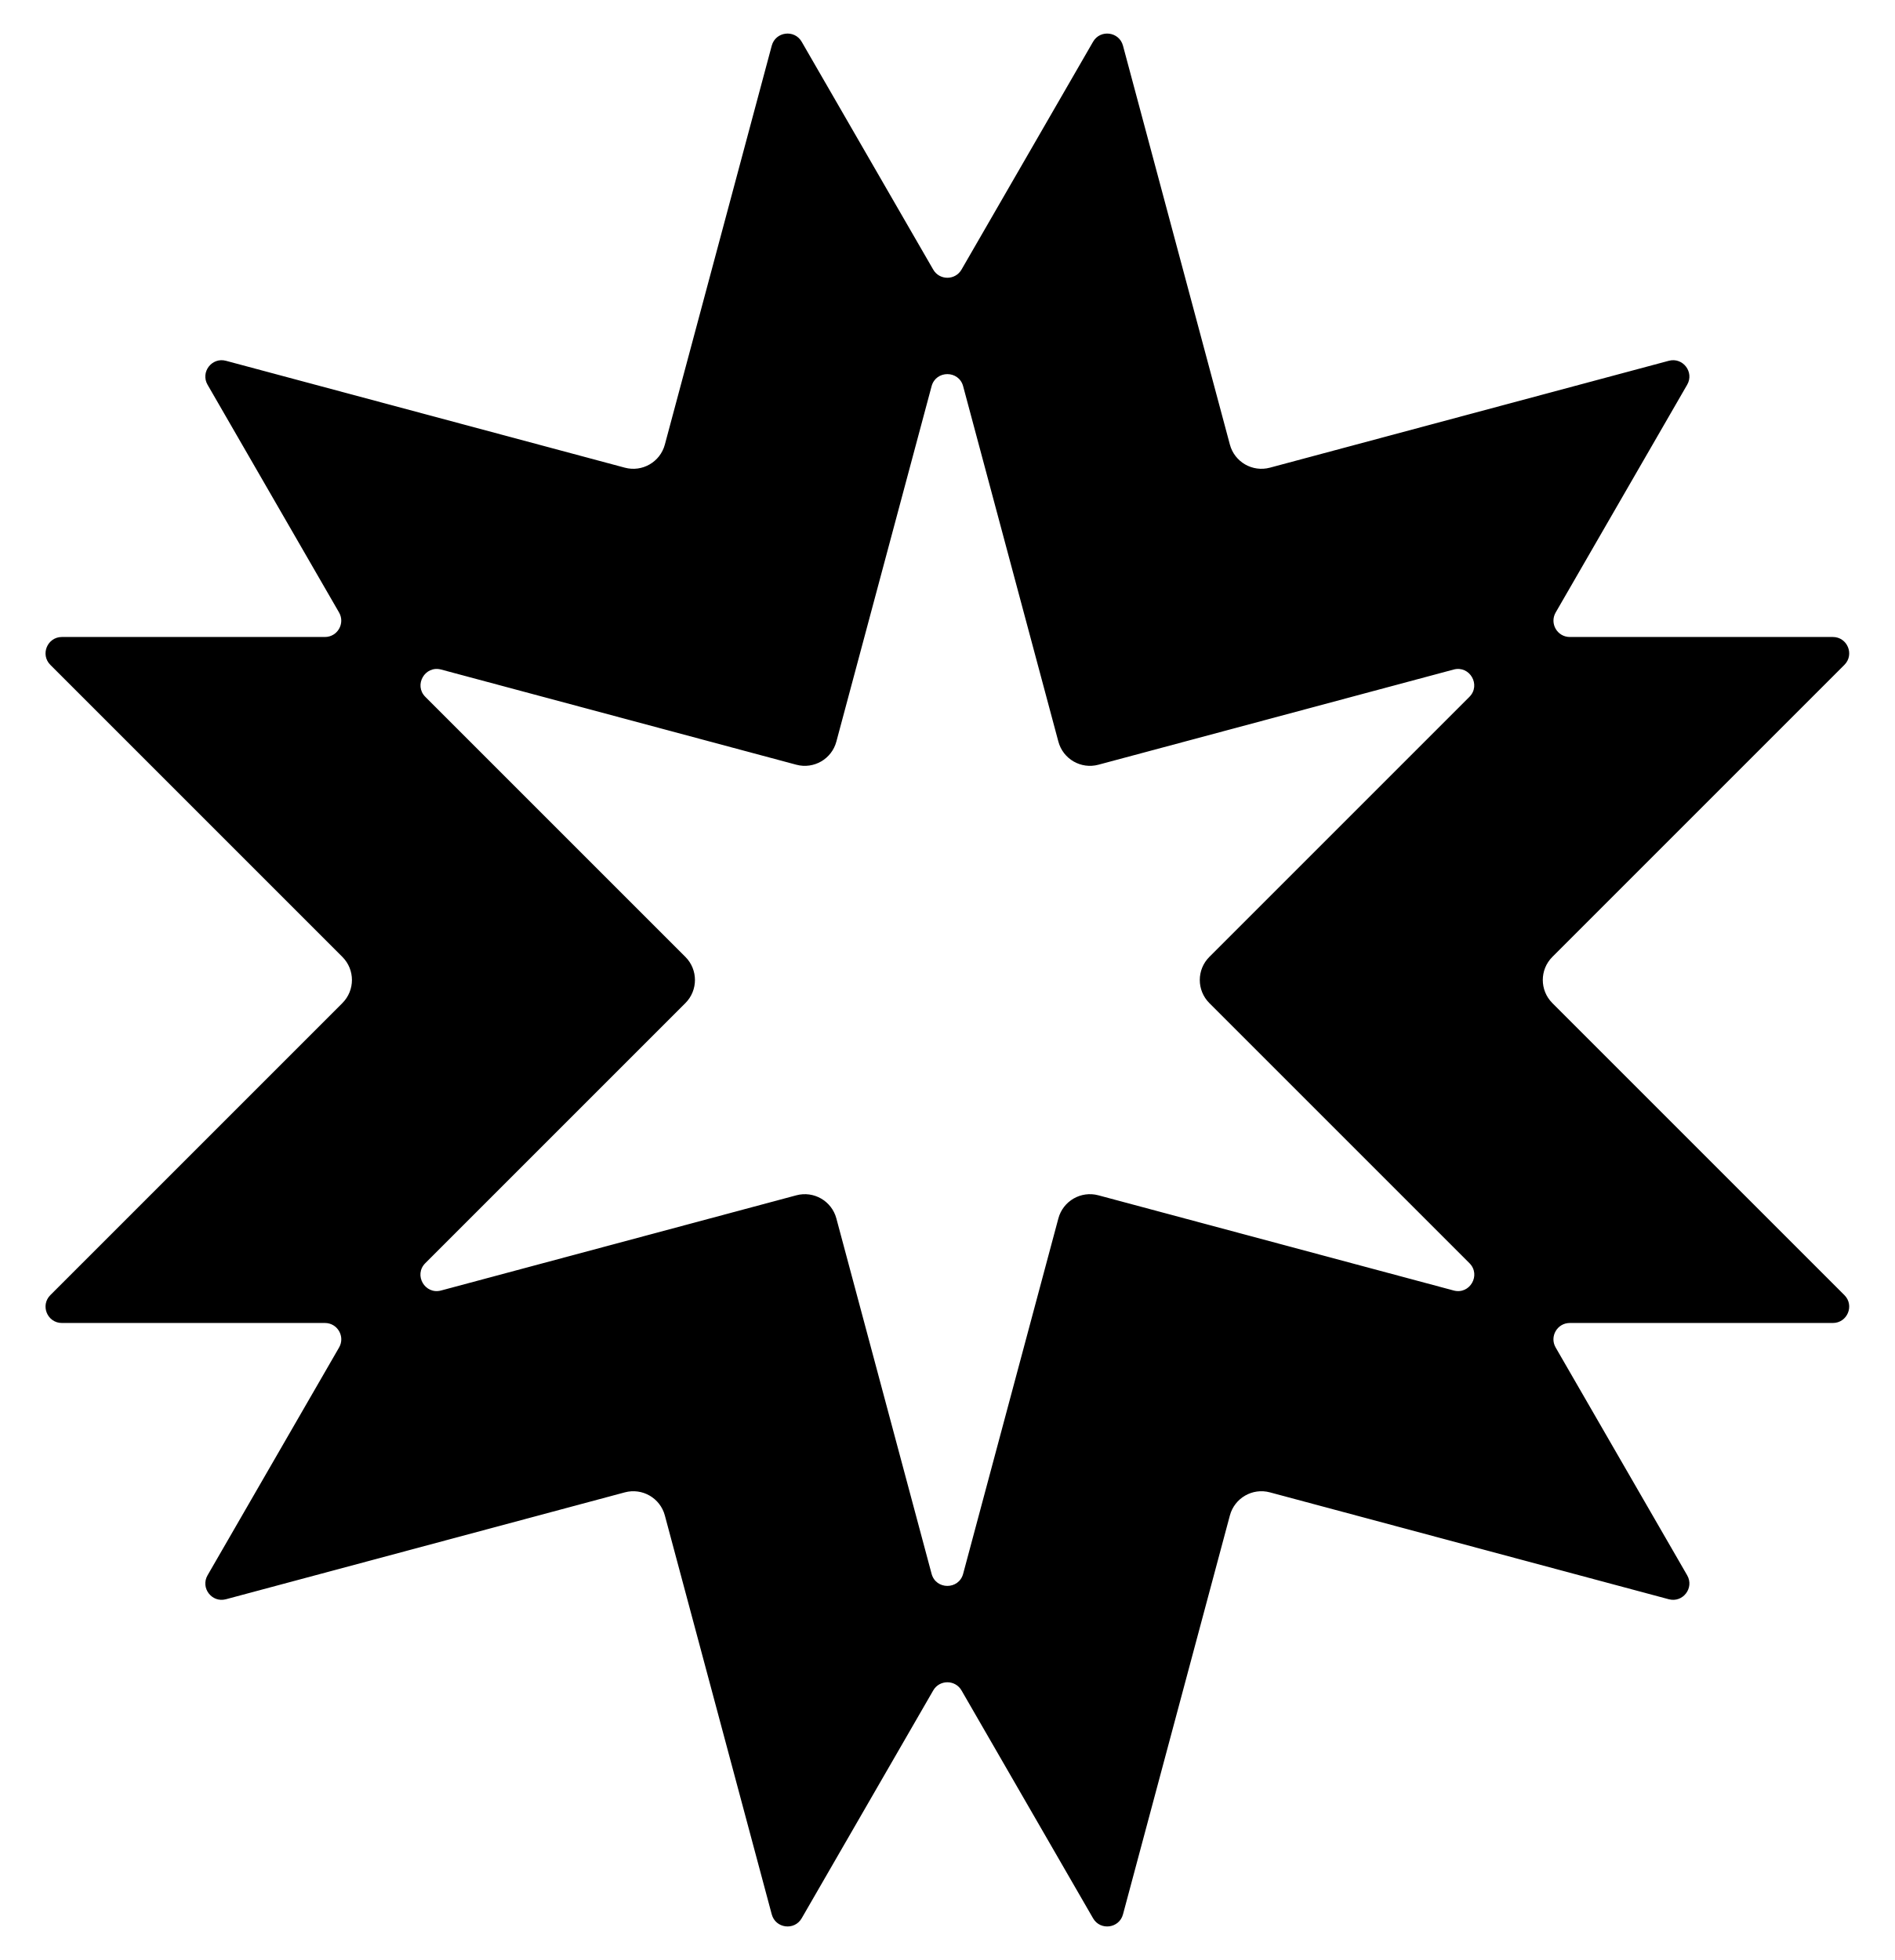
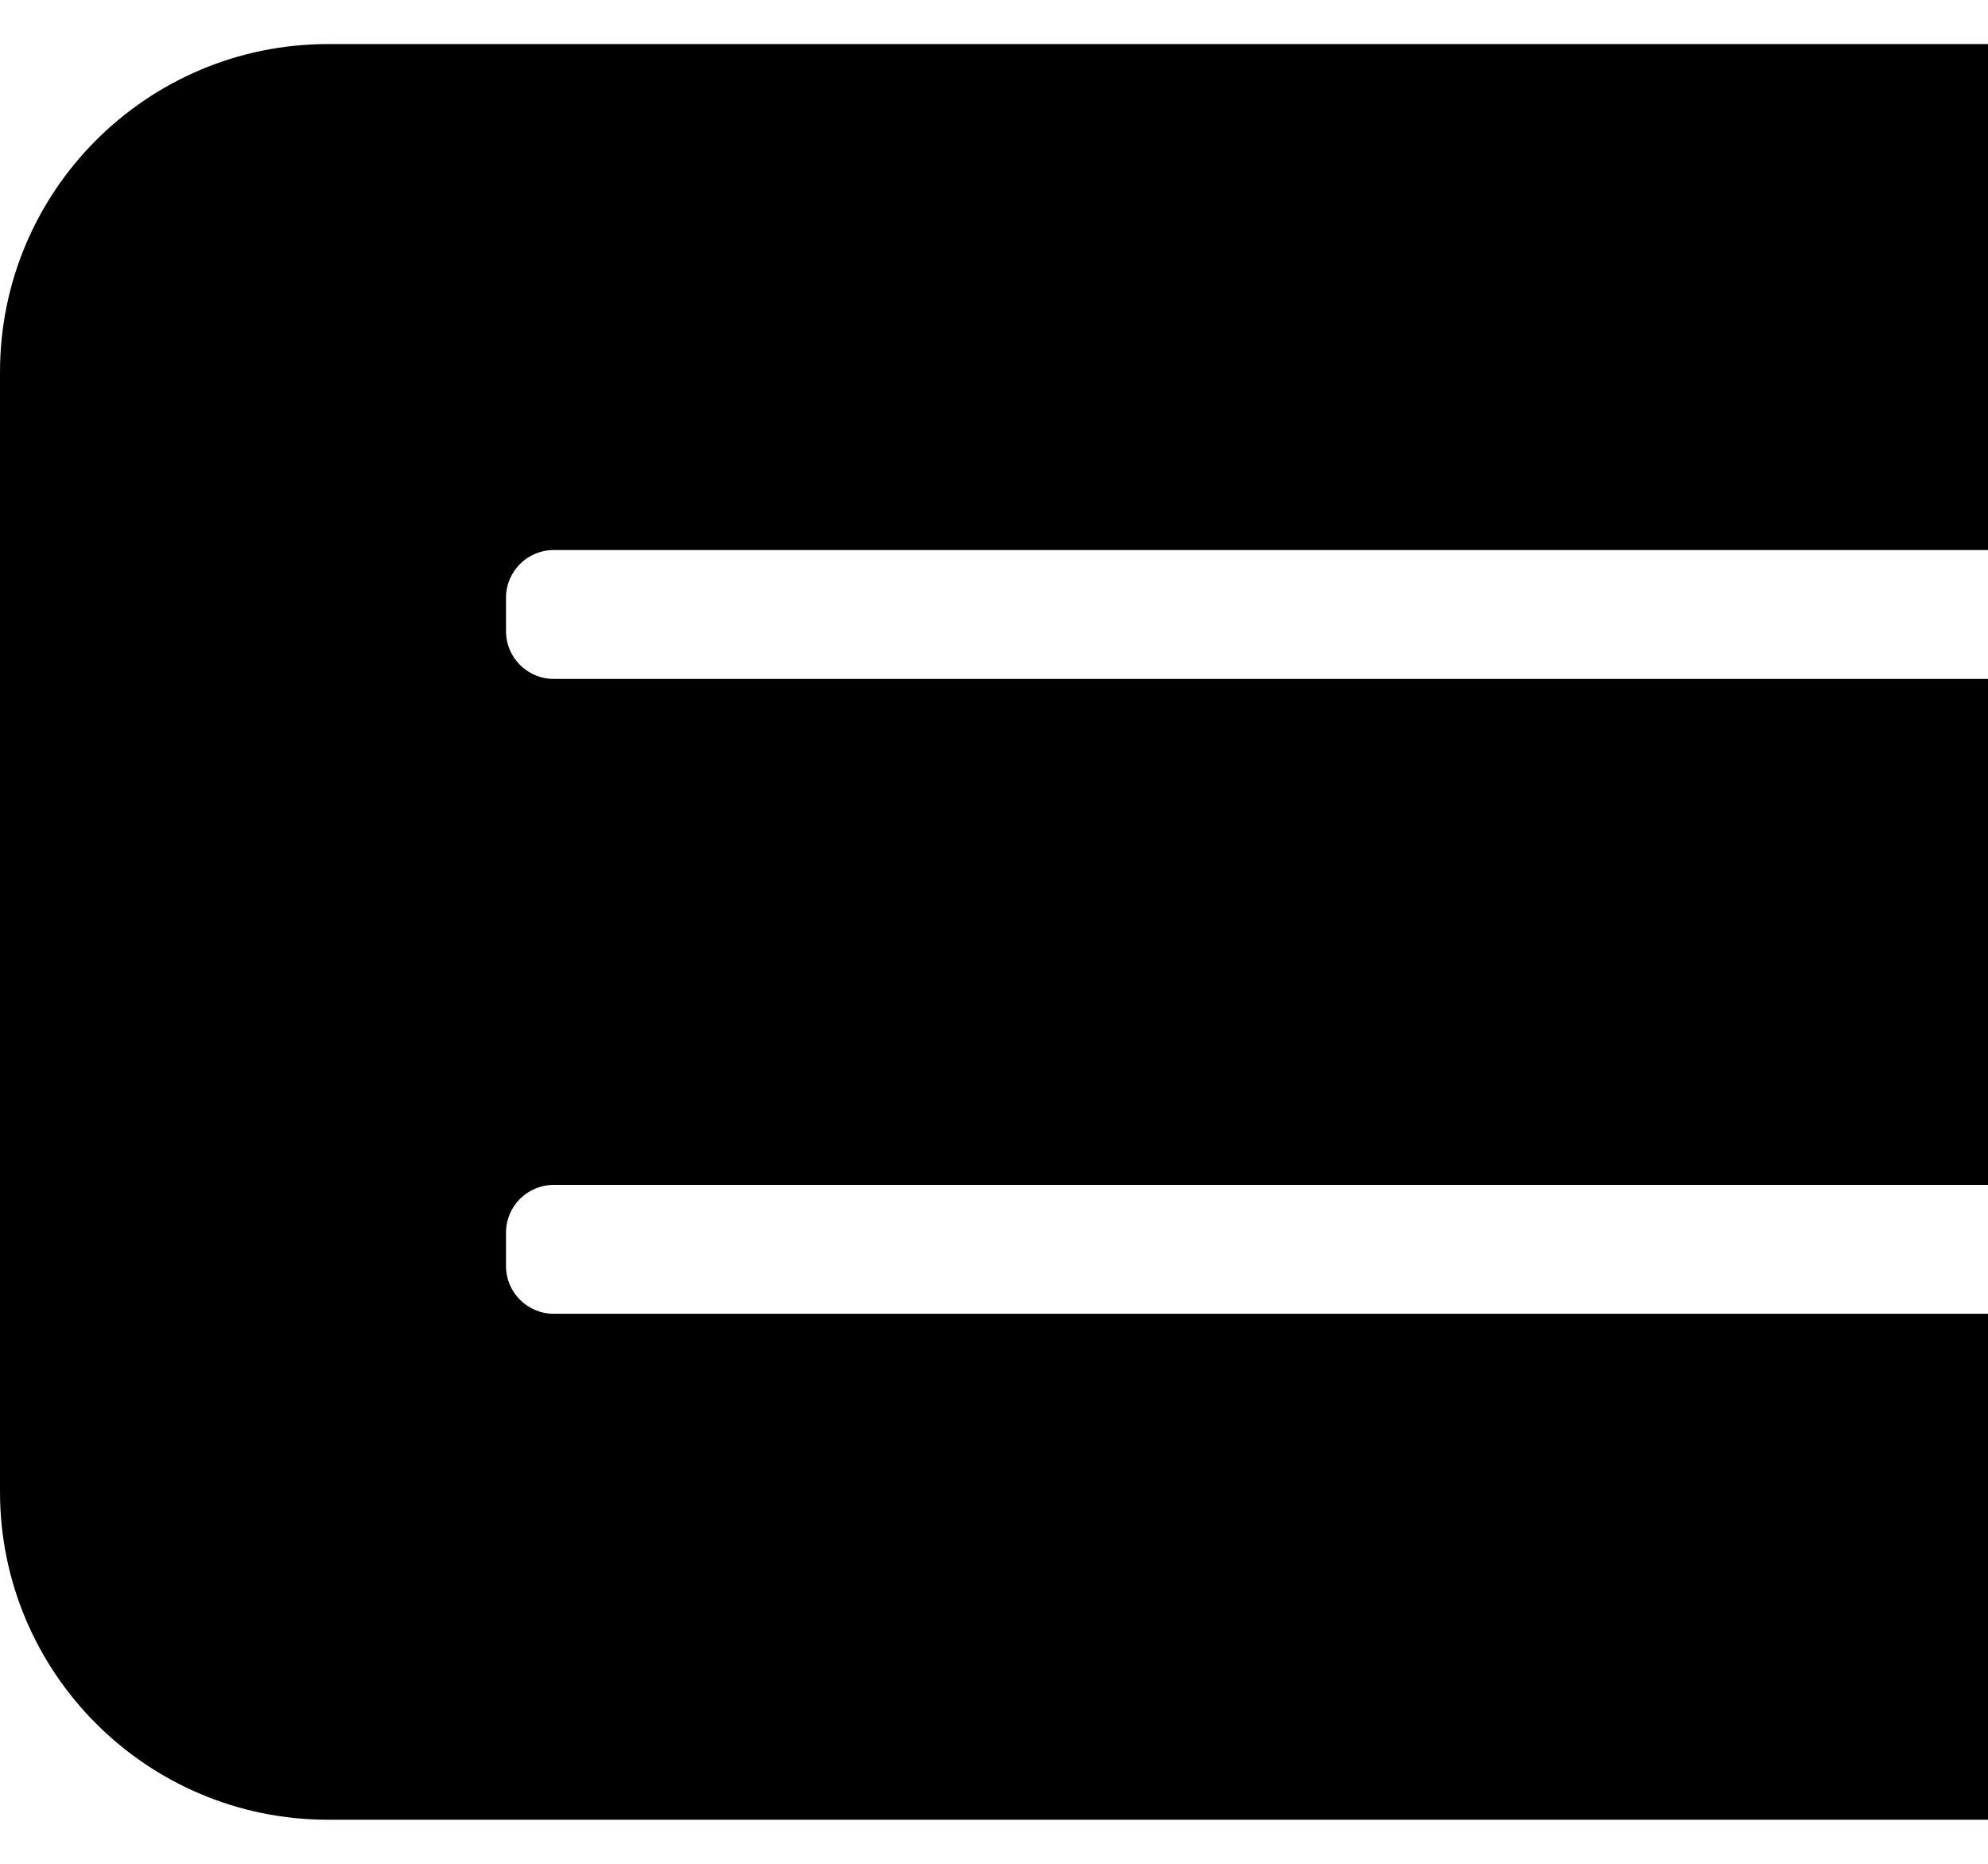
- <svg xmlns="http://www.w3.org/2000/svg" role="img" viewBox="84 80 232 240">
-   <path fill-rule="evenodd" clip-rule="evenodd" d="M276.212 241.998C274.672 241.998 273.71 243.665 274.48 244.998L290.585 272.894C291.476 274.437 290.056 276.287 288.335 275.826L239.491 262.737C237.357 262.165 235.163 263.432 234.592 265.566L221.504 314.411C221.042 316.132 218.731 316.436 217.84 314.893L201.732 286.992C200.962 285.659 199.037 285.659 198.268 286.992L182.16 314.893C181.269 316.436 178.957 316.132 178.496 314.411L165.407 265.566C164.836 263.432 162.642 262.165 160.508 262.737L111.664 275.826C109.943 276.287 108.523 274.437 109.414 272.894L125.519 244.998C126.289 243.665 125.327 241.998 123.787 241.998L91.579 241.998C89.797 241.998 88.905 239.844 90.165 238.584L125.922 202.827C127.484 201.265 127.484 198.733 125.922 197.171L90.165 161.413C88.905 160.153 89.797 157.999 91.579 157.999L123.784 157.999C125.323 157.999 126.286 156.333 125.516 154.999L109.414 127.11C108.523 125.567 109.943 123.717 111.664 124.178L160.508 137.267C162.642 137.838 164.836 136.572 165.407 134.438L178.496 85.593C178.957 83.872 181.269 83.567 182.16 85.111L198.267 113.011C199.037 114.345 200.962 114.345 201.732 113.011L217.84 85.111C218.73 83.567 221.042 83.872 221.503 85.593L234.592 134.438C235.163 136.572 237.357 137.838 239.491 137.267L288.335 124.178C290.056 123.717 291.476 125.567 290.585 127.11L274.483 154.999C273.713 156.333 274.676 157.999 276.215 157.999L308.421 157.999C310.203 157.999 311.095 160.153 309.835 161.413L274.078 197.171C272.516 198.733 272.516 201.265 274.078 202.827L309.835 238.584C311.095 239.844 310.203 241.998 308.421 241.998L276.212 241.998ZM263.919 165.331C265.366 163.884 263.963 161.455 261.987 161.985L218.491 173.64C216.357 174.211 214.164 172.945 213.592 170.811L201.931 127.293C201.402 125.317 198.597 125.317 198.068 127.293L186.407 170.811C185.835 172.945 183.642 174.211 181.508 173.64L138.014 161.985C136.037 161.455 134.635 163.884 136.082 165.331L167.922 197.171C169.484 198.733 169.484 201.266 167.922 202.828L136.074 234.675C134.627 236.122 136.03 238.55 138.006 238.021L181.508 226.364C183.642 225.792 185.835 227.059 186.407 229.192L198.068 272.711C198.597 274.687 201.402 274.687 201.931 272.711L213.592 229.192C214.164 227.059 216.357 225.792 218.491 226.364L261.994 238.021C263.971 238.551 265.373 236.122 263.926 234.675L232.079 202.828C230.516 201.266 230.516 198.733 232.079 197.171L263.919 165.331Z" fill="black" />
+ <svg xmlns="http://www.w3.org/2000/svg" width="16" height="15" viewBox="0 0 35.827 32" fill="none">
+   <path d="M35.827 0V9.118H9.98C9.505 9.118 9.119 9.503 9.119 9.978V10.582C9.119 11.056 9.505 11.441 9.98 11.441H35.827V20.559H9.98C9.505 20.559 9.119 20.944 9.119 21.418V22.022C9.119 22.497 9.505 22.882 9.98 22.882H35.827V32H5.914C2.648 32 0 29.352 0 26.087V5.913C0 2.648 2.648 0 5.914 0H35.827Z" fill="#000000" />
</svg>
